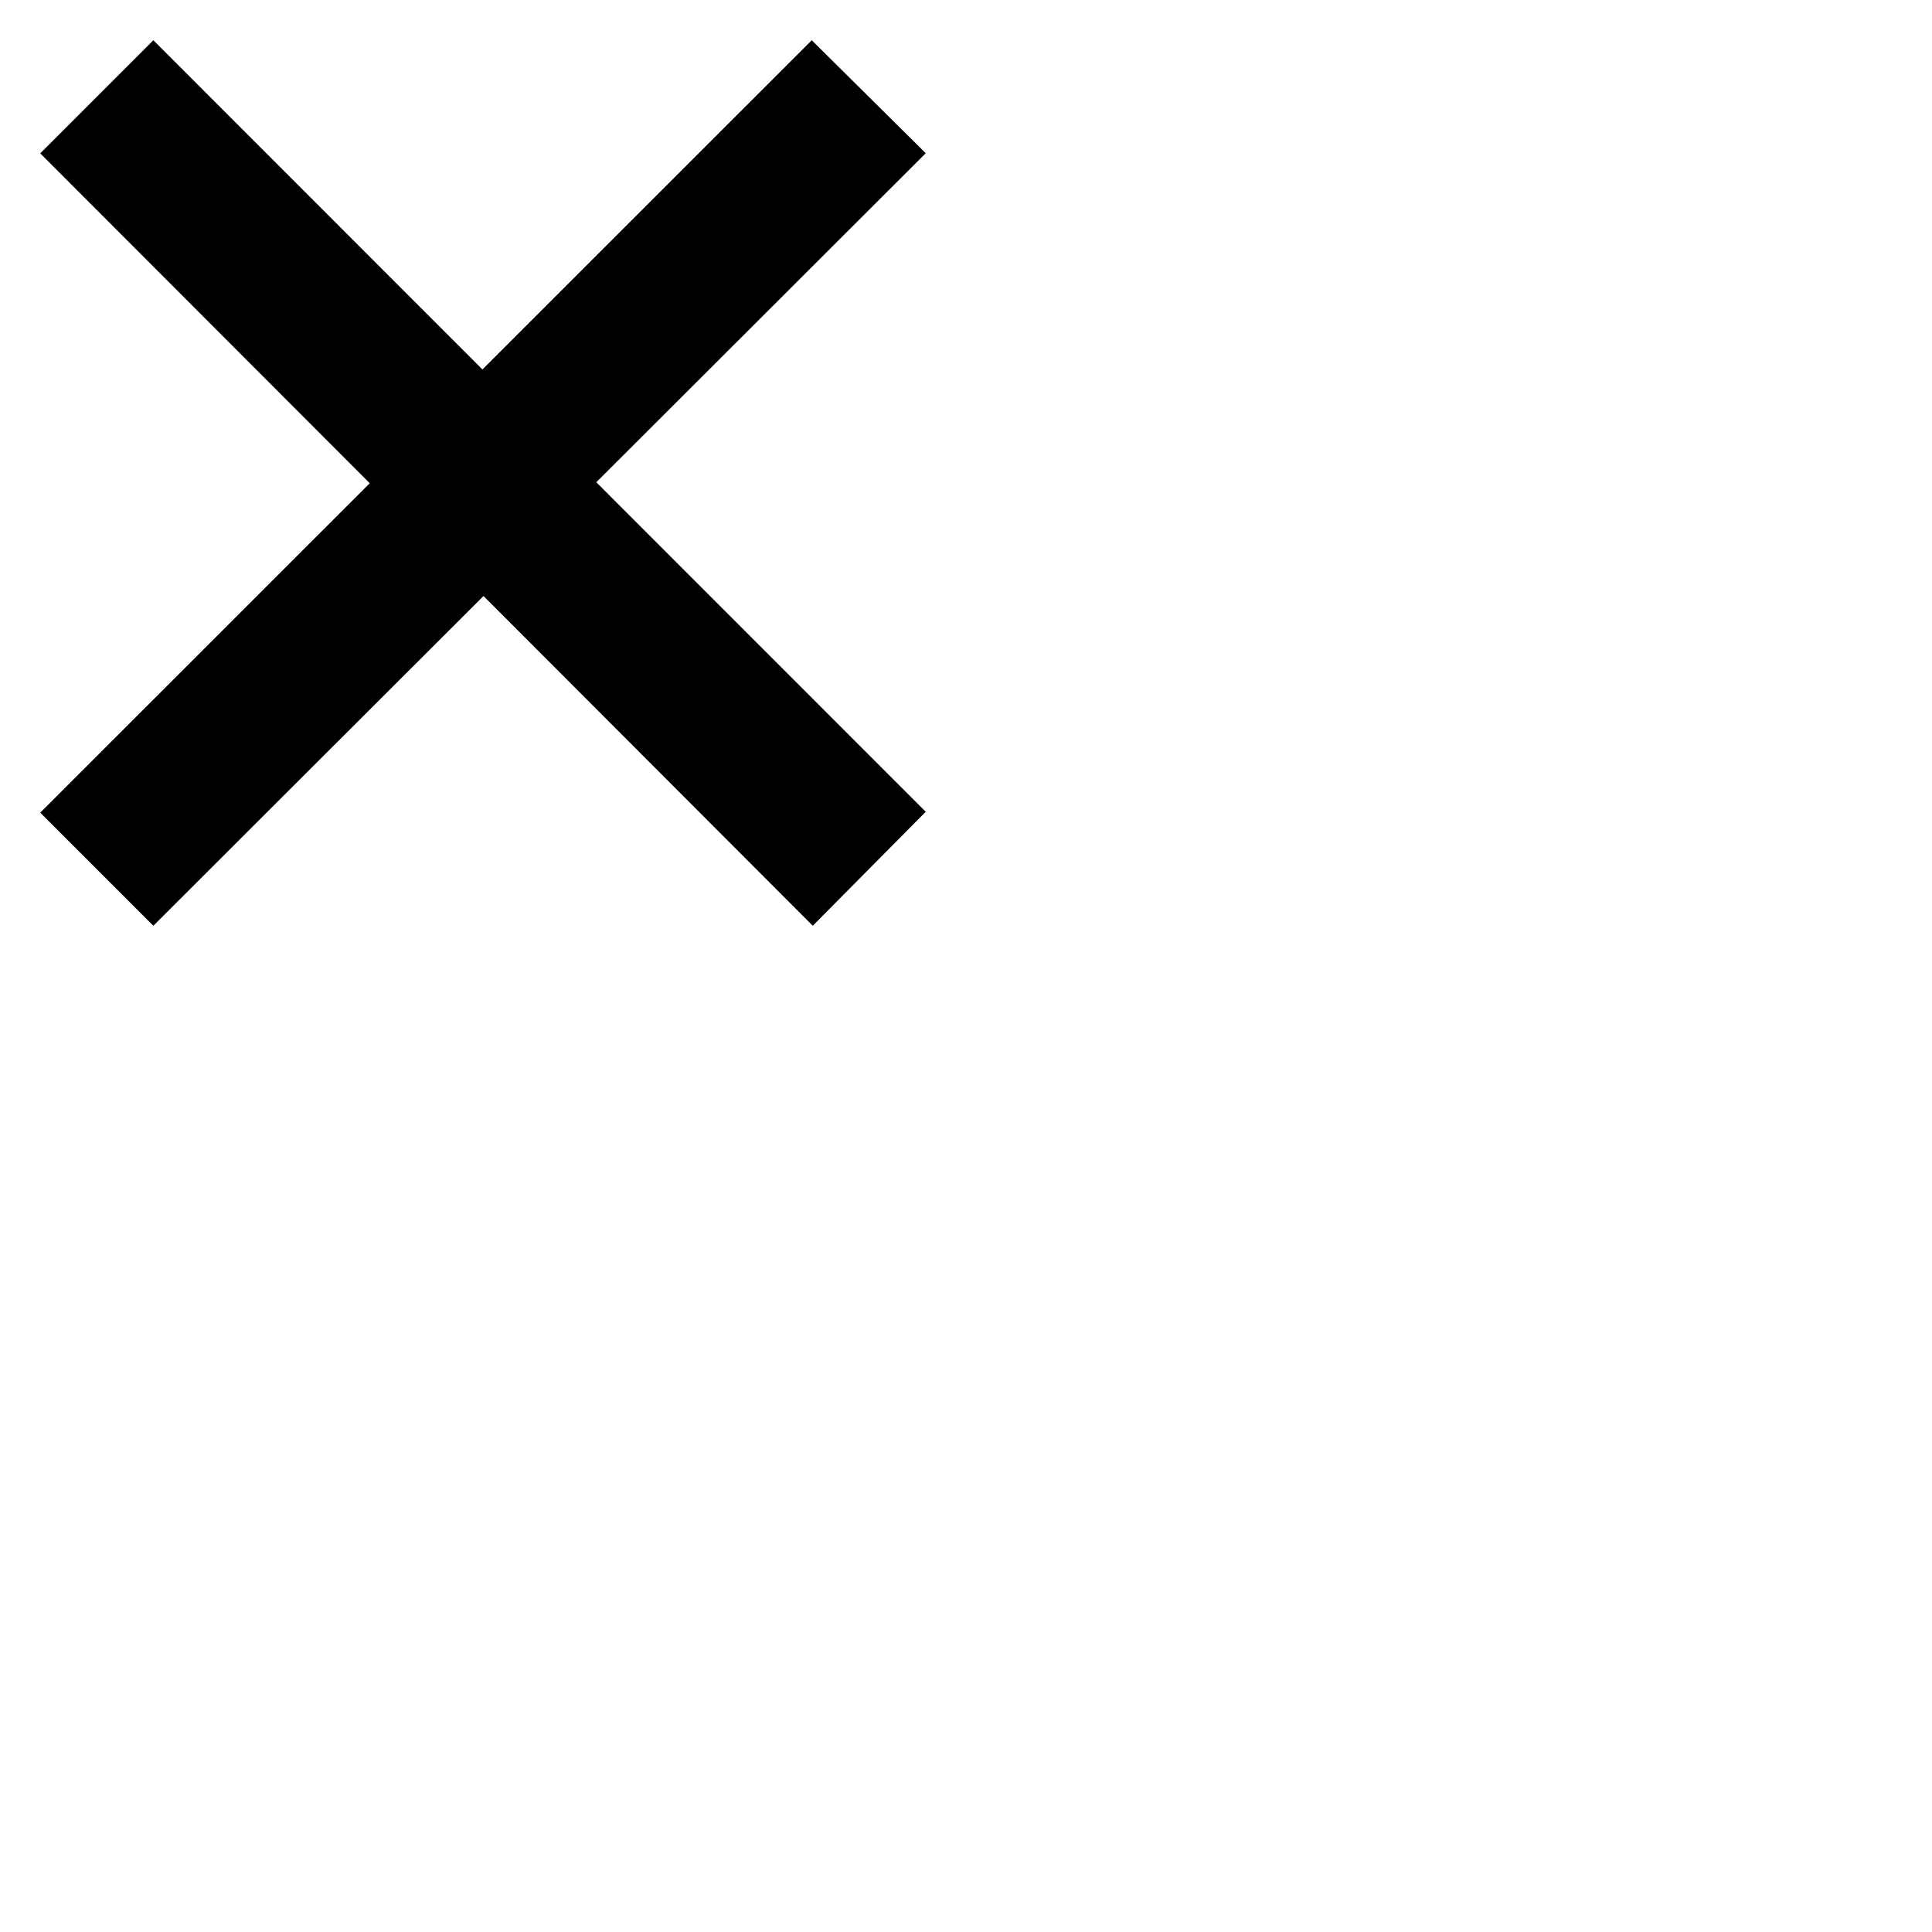
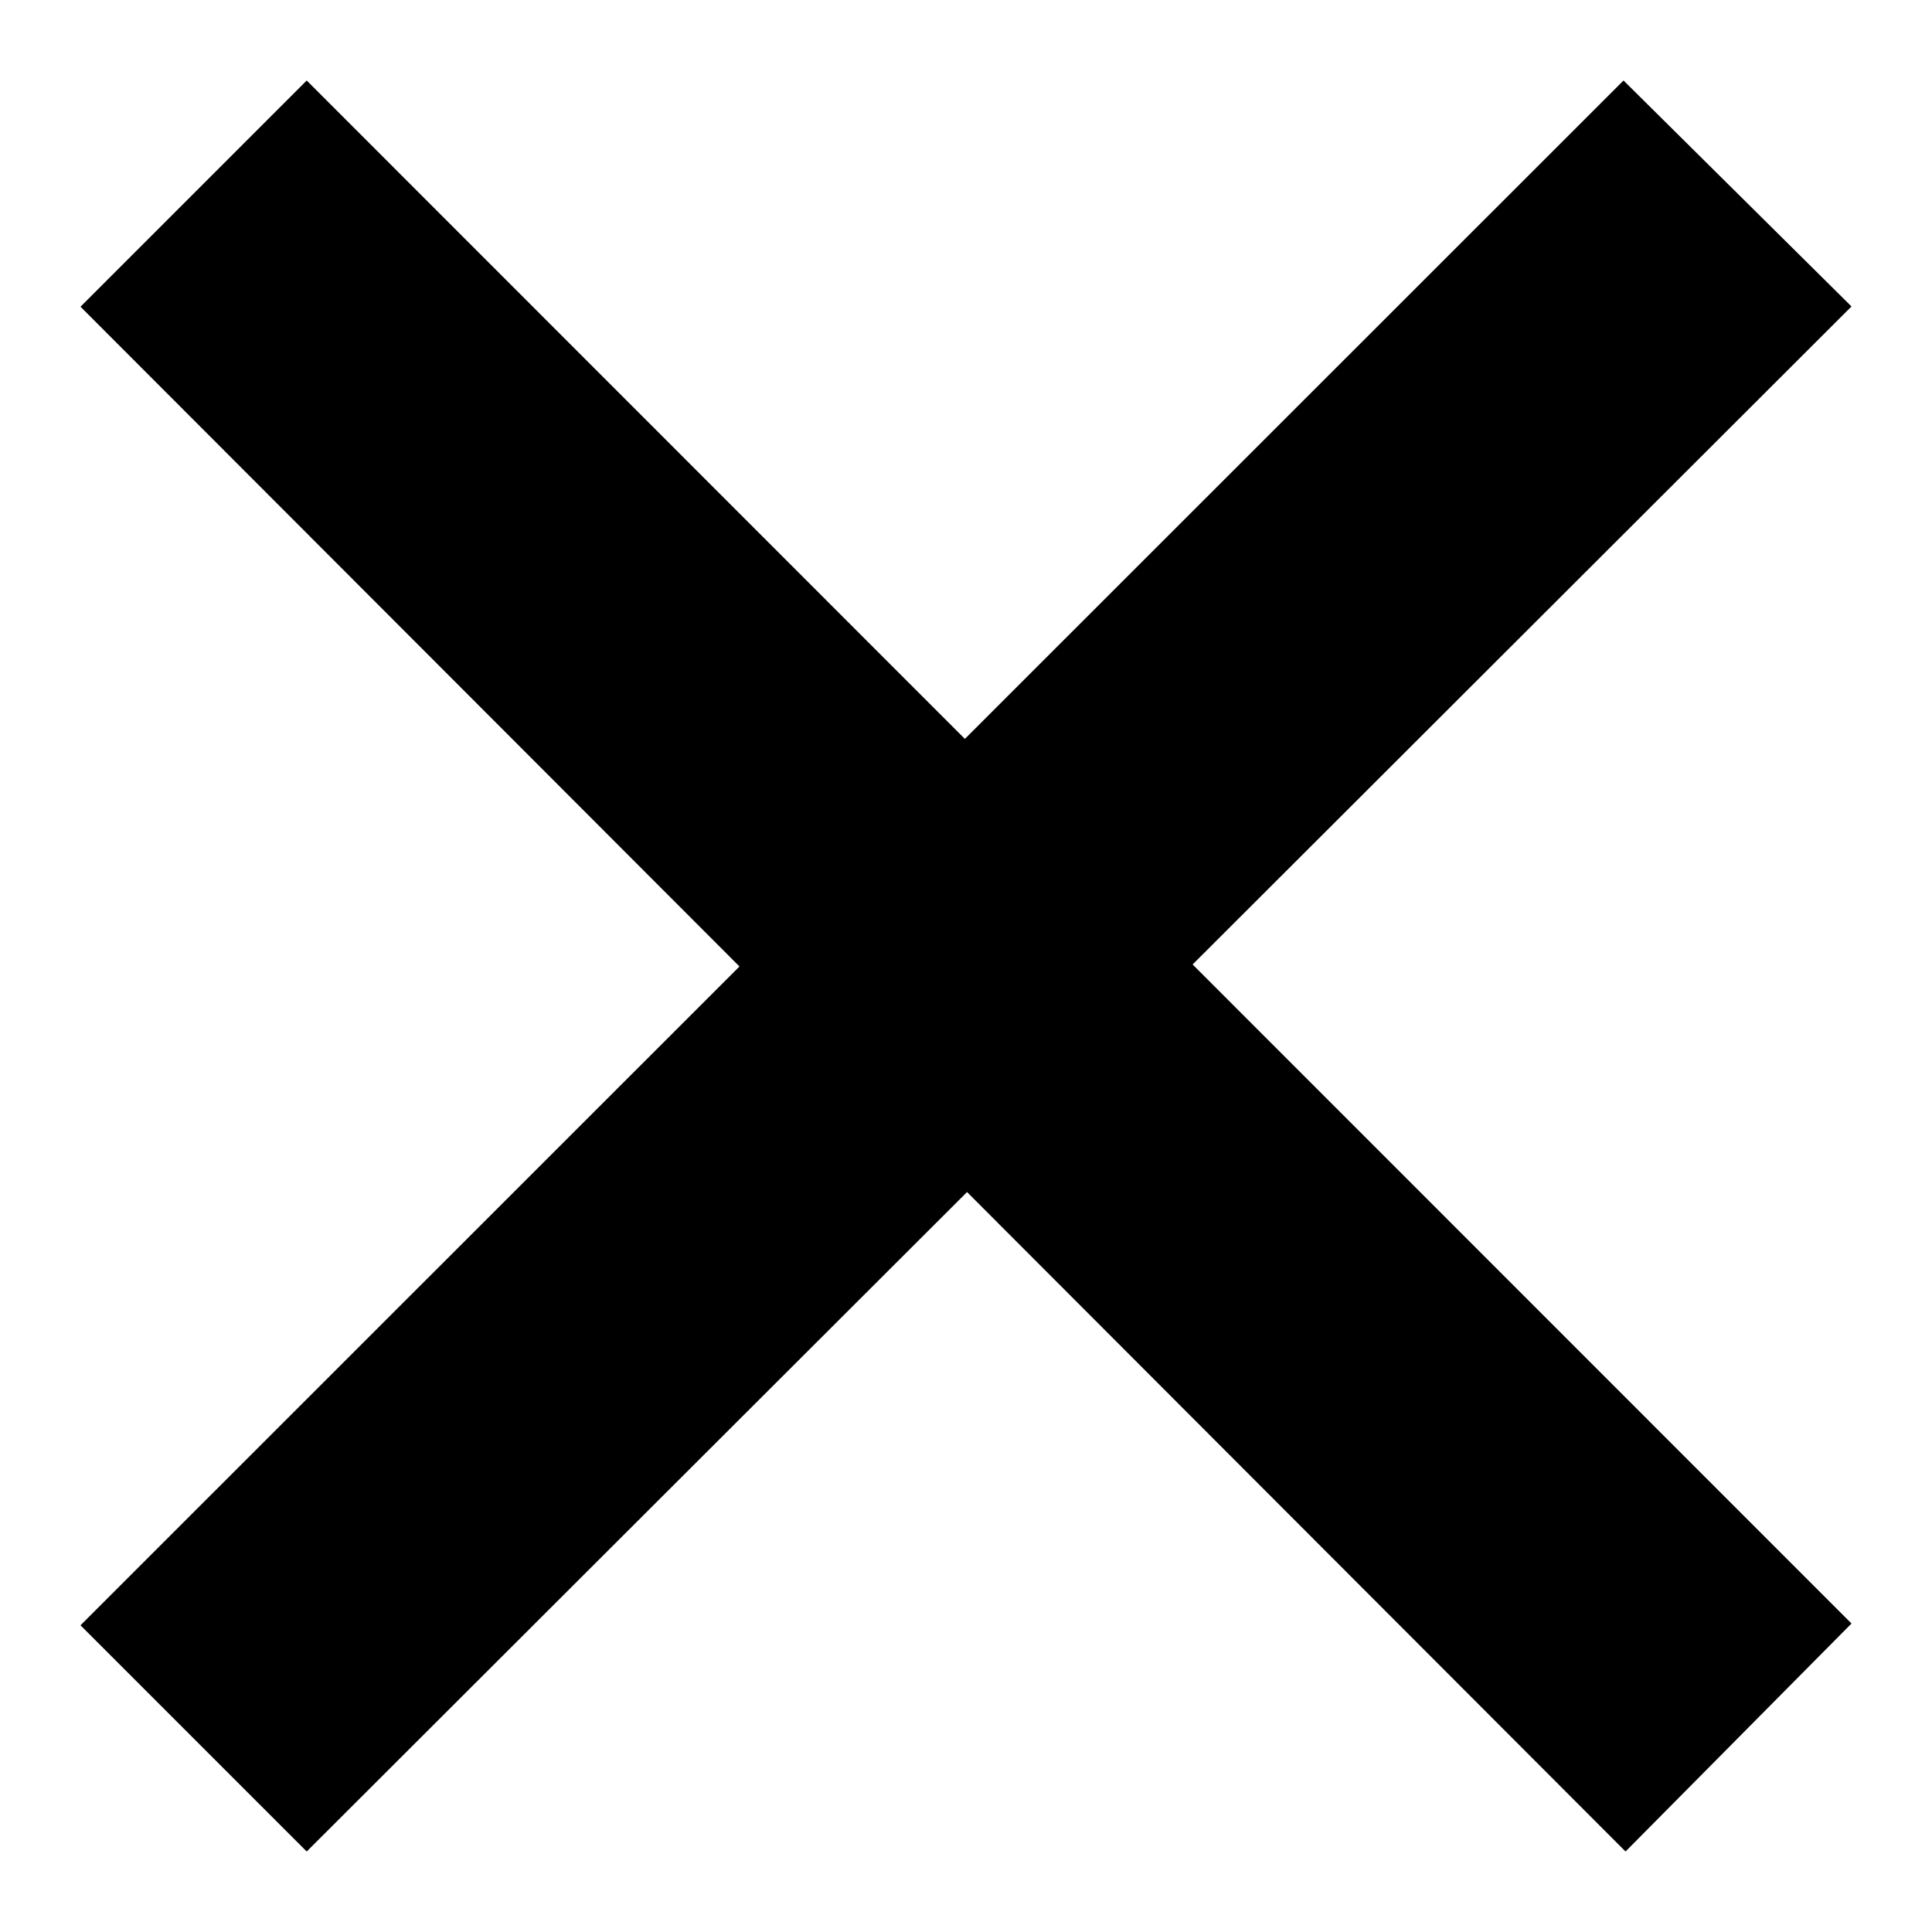
- <svg xmlns="http://www.w3.org/2000/svg" width="24" height="24" viewBox="0 0 48 48">
+ <svg xmlns="http://www.w3.org/2000/svg" width="24" height="24" viewBox="0 0 24 24">
  <path fill="currentColor" d="M23 20.168l-8.185-8.187 8.185-8.174-2.832-2.807-8.182 8.179-8.176-8.179-2.81 2.81 8.186 8.196-8.186 8.184 2.81 2.81 8.203-8.192 8.18 8.192z" />
</svg>
